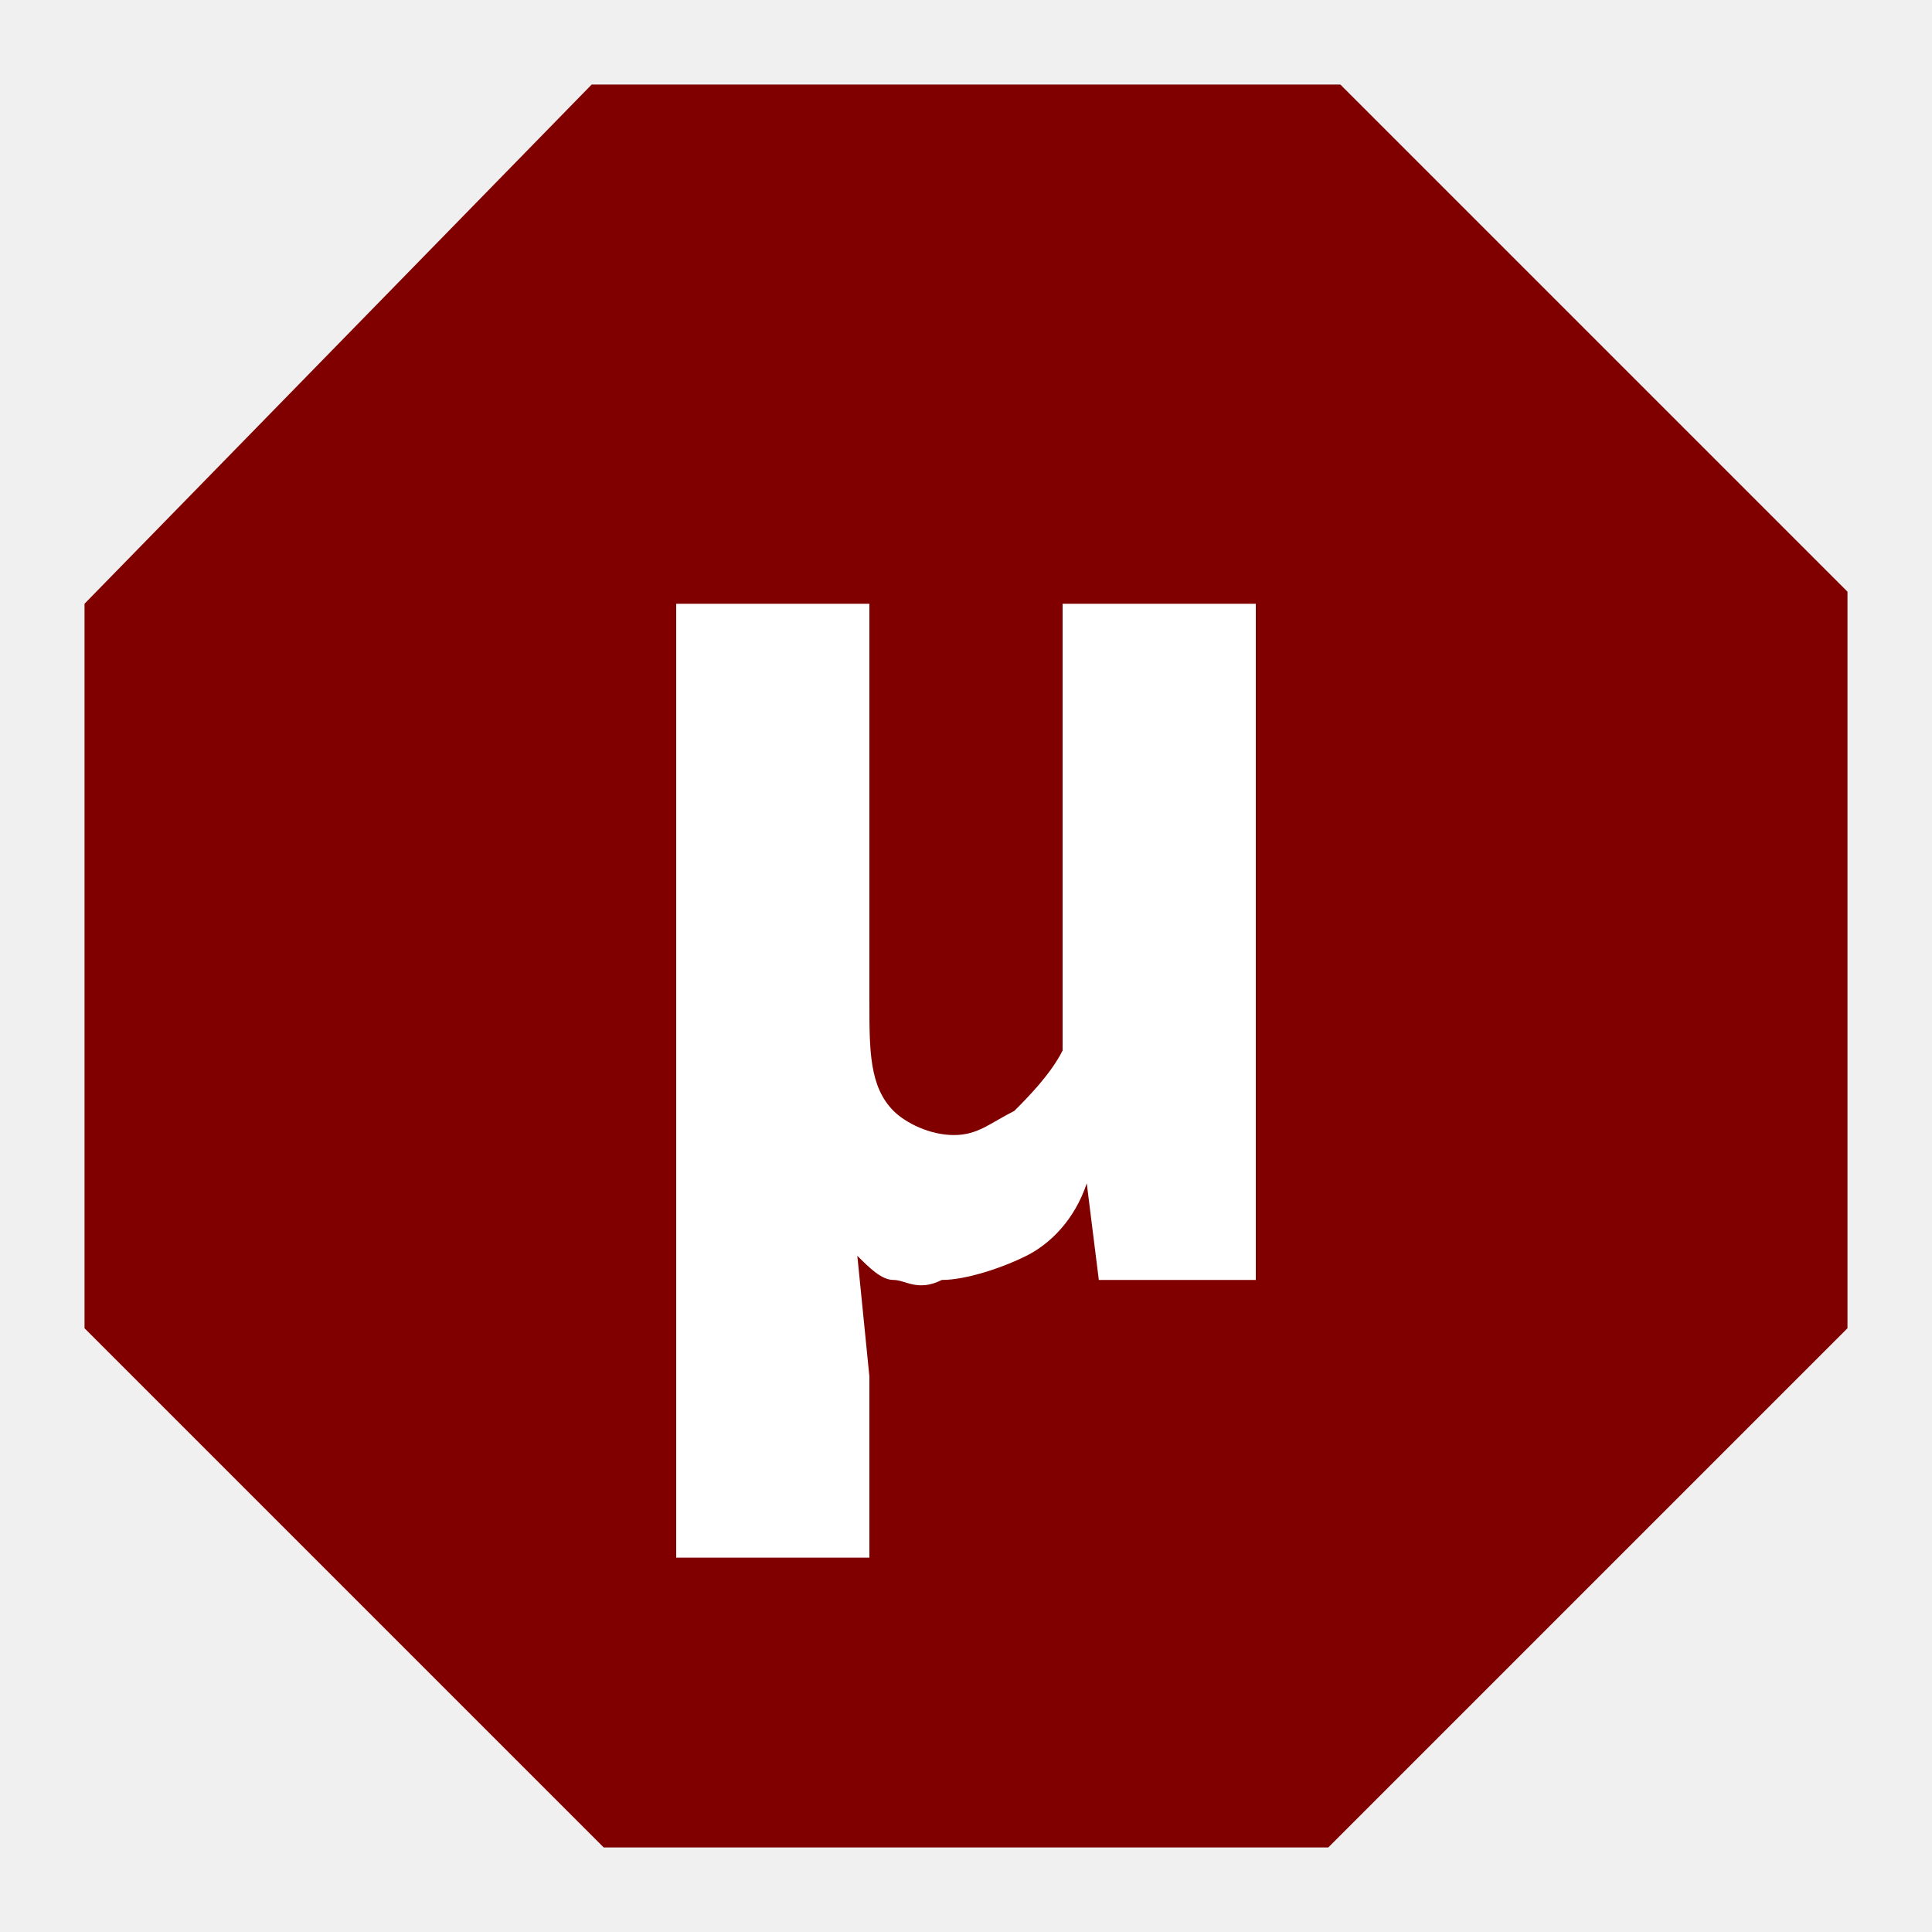
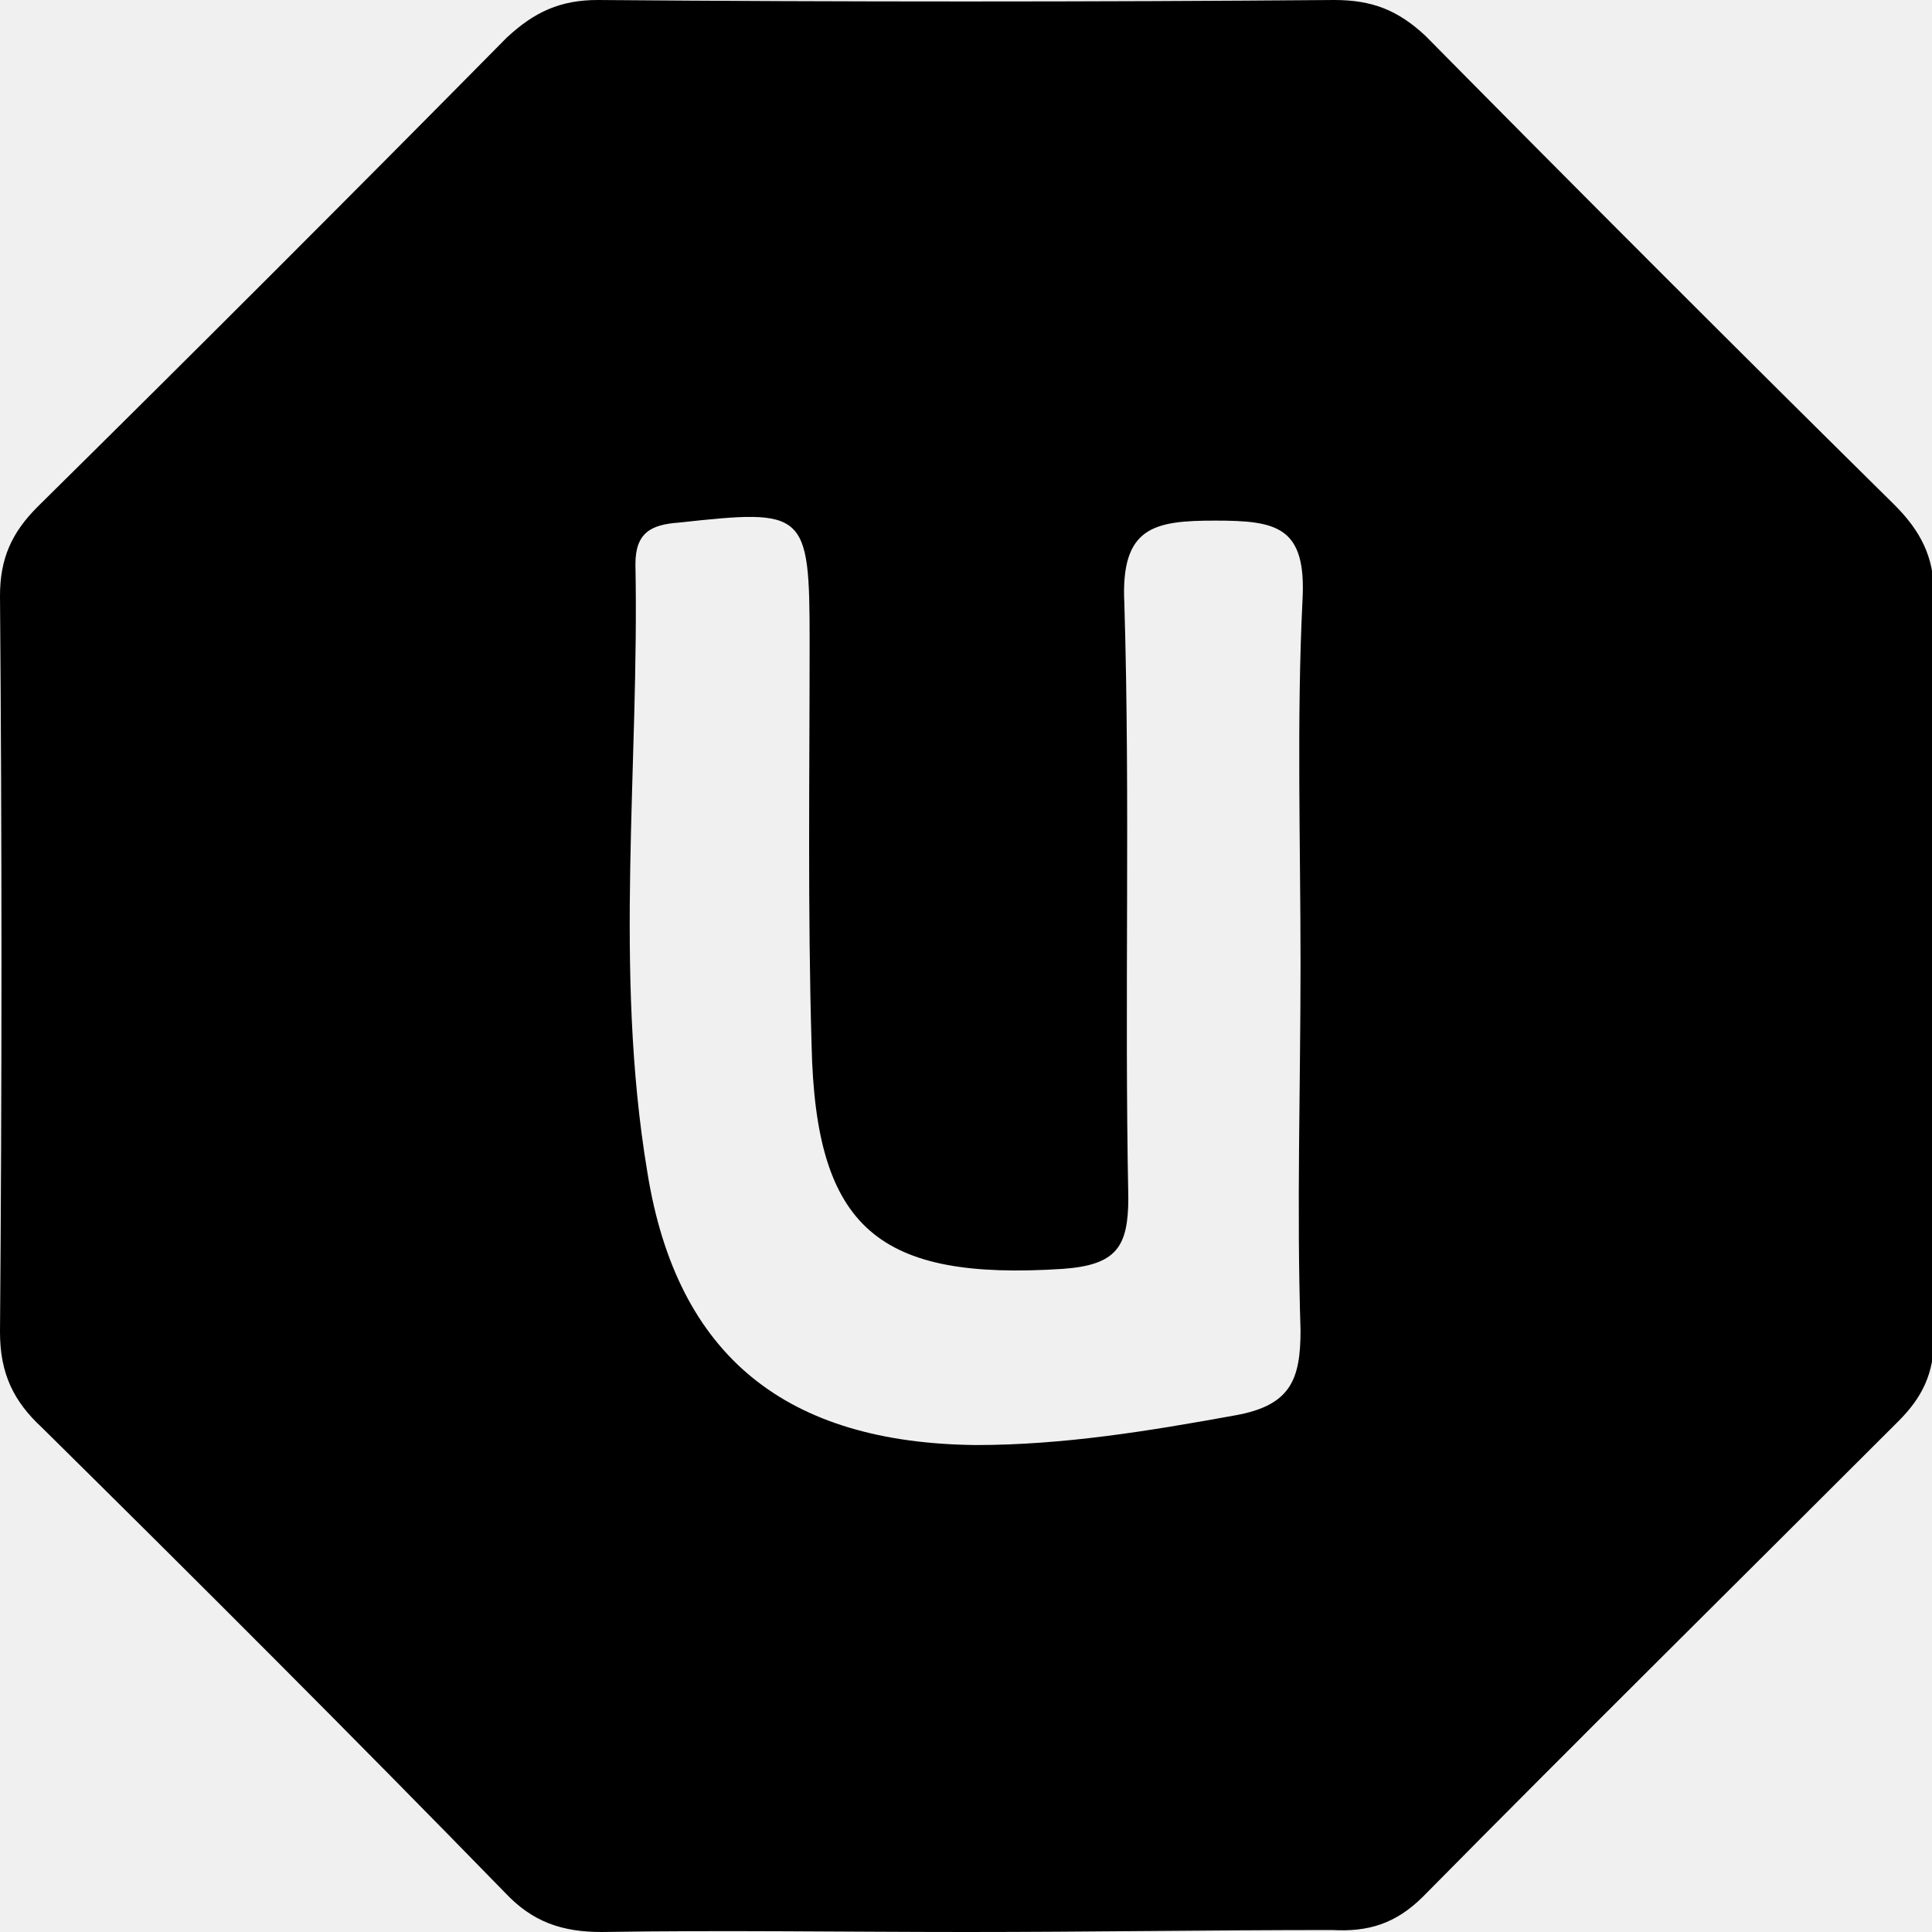
- <svg xmlns="http://www.w3.org/2000/svg" version="1.1" x="0" y="0" width="16" height="16" viewBox="0 0 16 16" xml:space="preserve">
-   <path fill="#800000" d="M0.7 5V11L5 15.3H11l4.3-4.3V4.9l-4.2-4.2H4.9L0.7 5z" />
-   <path fill="#FFFFFF" d="M5.6 12.9h1.6v-1.5l-0.1-1c0.1 0.1 0.2 0.2 0.3 0.2 0.1 0 0.2 0.1 0.4 0 0.2 0 0.5-0.1 0.7-0.2 0.2-0.1 0.4-0.3 0.5-0.6h0l0.1 0.8h1.3V5H8.8v3.7C8.7 8.9 8.5 9.1 8.4 9.2 8.2 9.3 8.1 9.4 7.9 9.4c-0.2 0-0.4-0.1-0.5-0.2C7.2 9 7.2 8.7 7.2 8.3V5H5.6L5.6 12.9z" />
+ <svg xmlns="http://www.w3.org/2000/svg" version="1.1" id="Layer_1" x="0px" y="0px" viewBox="0 0 97.6 97.6" enable-background="new 0 0 97.6 97.6" xml:space="preserve">
+   <g>
+     <path d="M48.8,97.6c-6.1,0-12.3-0.1-18.4,0c-2,0-3.5-0.5-4.9-2C17.8,87.7,10,79.9,2.1,72.1C0.7,70.8,0,69.4,0,67.3   c0.1-12.4,0.1-24.8,0-37.2c0-1.9,0.6-3.2,1.9-4.5c8-7.9,15.9-15.8,23.7-23.7C27,0.6,28.3,0,30.2,0C42.6,0.1,55,0.1,67.4,0   c1.9,0,3.2,0.5,4.6,1.8c7.9,8,15.8,15.9,23.7,23.7c1.3,1.3,2,2.6,2,4.5c-0.1,12.5-0.1,25,0,37.6c0,1.8-0.6,3-1.8,4.2   c-8,8-16.1,16-24,24c-1.4,1.4-2.8,1.8-4.6,1.7C61.1,97.5,55,97.6,48.8,97.6z M65.7,48.7c0-6.1-0.2-12.3,0.1-18.4   c0.2-3.7-1.3-4-4.4-4c-3.1,0-4.8,0.3-4.6,4.2c0.3,10,0,20,0.2,30c0,2.5-0.6,3.4-3.3,3.6c-9.3,0.6-12.5-2-12.7-11.3   c-0.2-6.8-0.1-13.6-0.1-20.4c0-6.6-0.2-6.7-6.6-6c-1.4,0.1-2.2,0.5-2.2,2.1C32.3,38.7,31,49,32.7,59.2c1.5,9.4,7.1,13.7,16.6,13.8   c4.4,0,8.7-0.7,13.1-1.5c2.8-0.5,3.3-1.8,3.3-4.3C65.5,61,65.7,54.9,65.7,48.7z" />
+   </g>
+   <g>
+ </g>
+   <g>
+ </g>
+   <g>
+ </g>
+   <g>
+ </g>
+   <g>
+ </g>
+   <g>
+ </g>
+   <g>
+ </g>
+   <g>
+ </g>
+   <g>
+ </g>
+   <g>
+ </g>
+   <g>
+ </g>
+   <g>
+ </g>
+   <g>
+ </g>
+   <g>
+ </g>
+   <g>
+ </g>
</svg>
